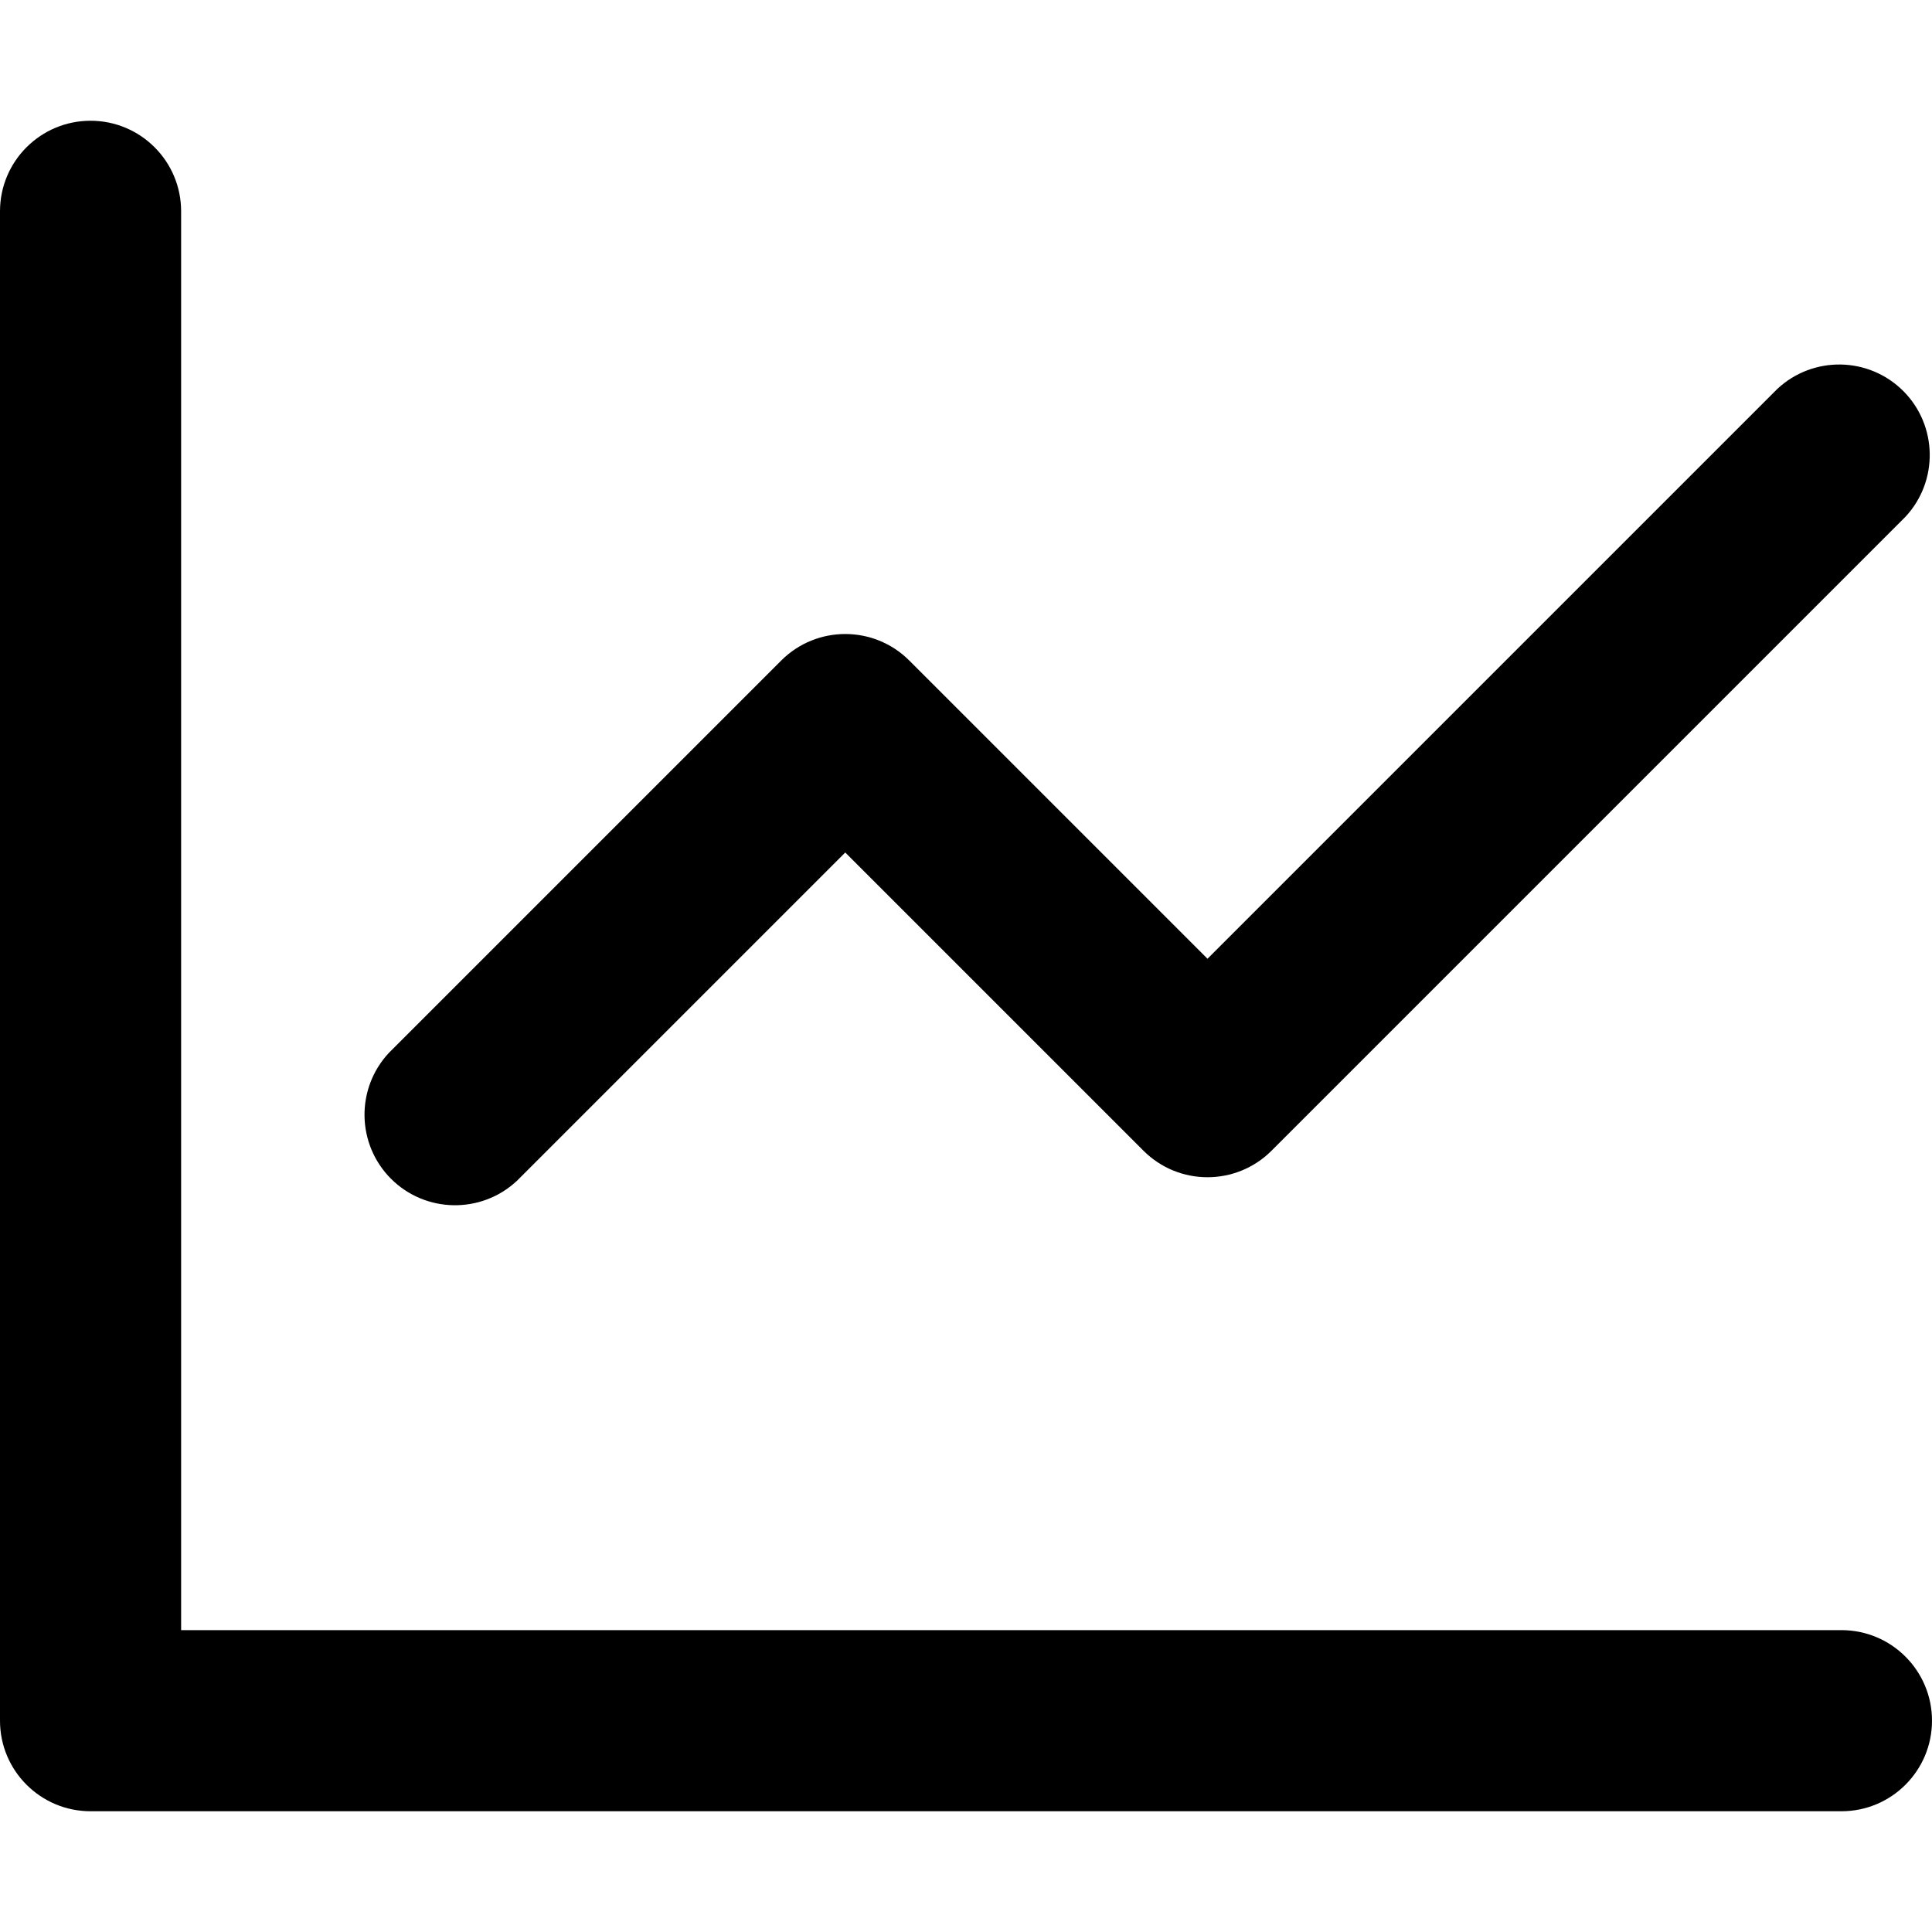
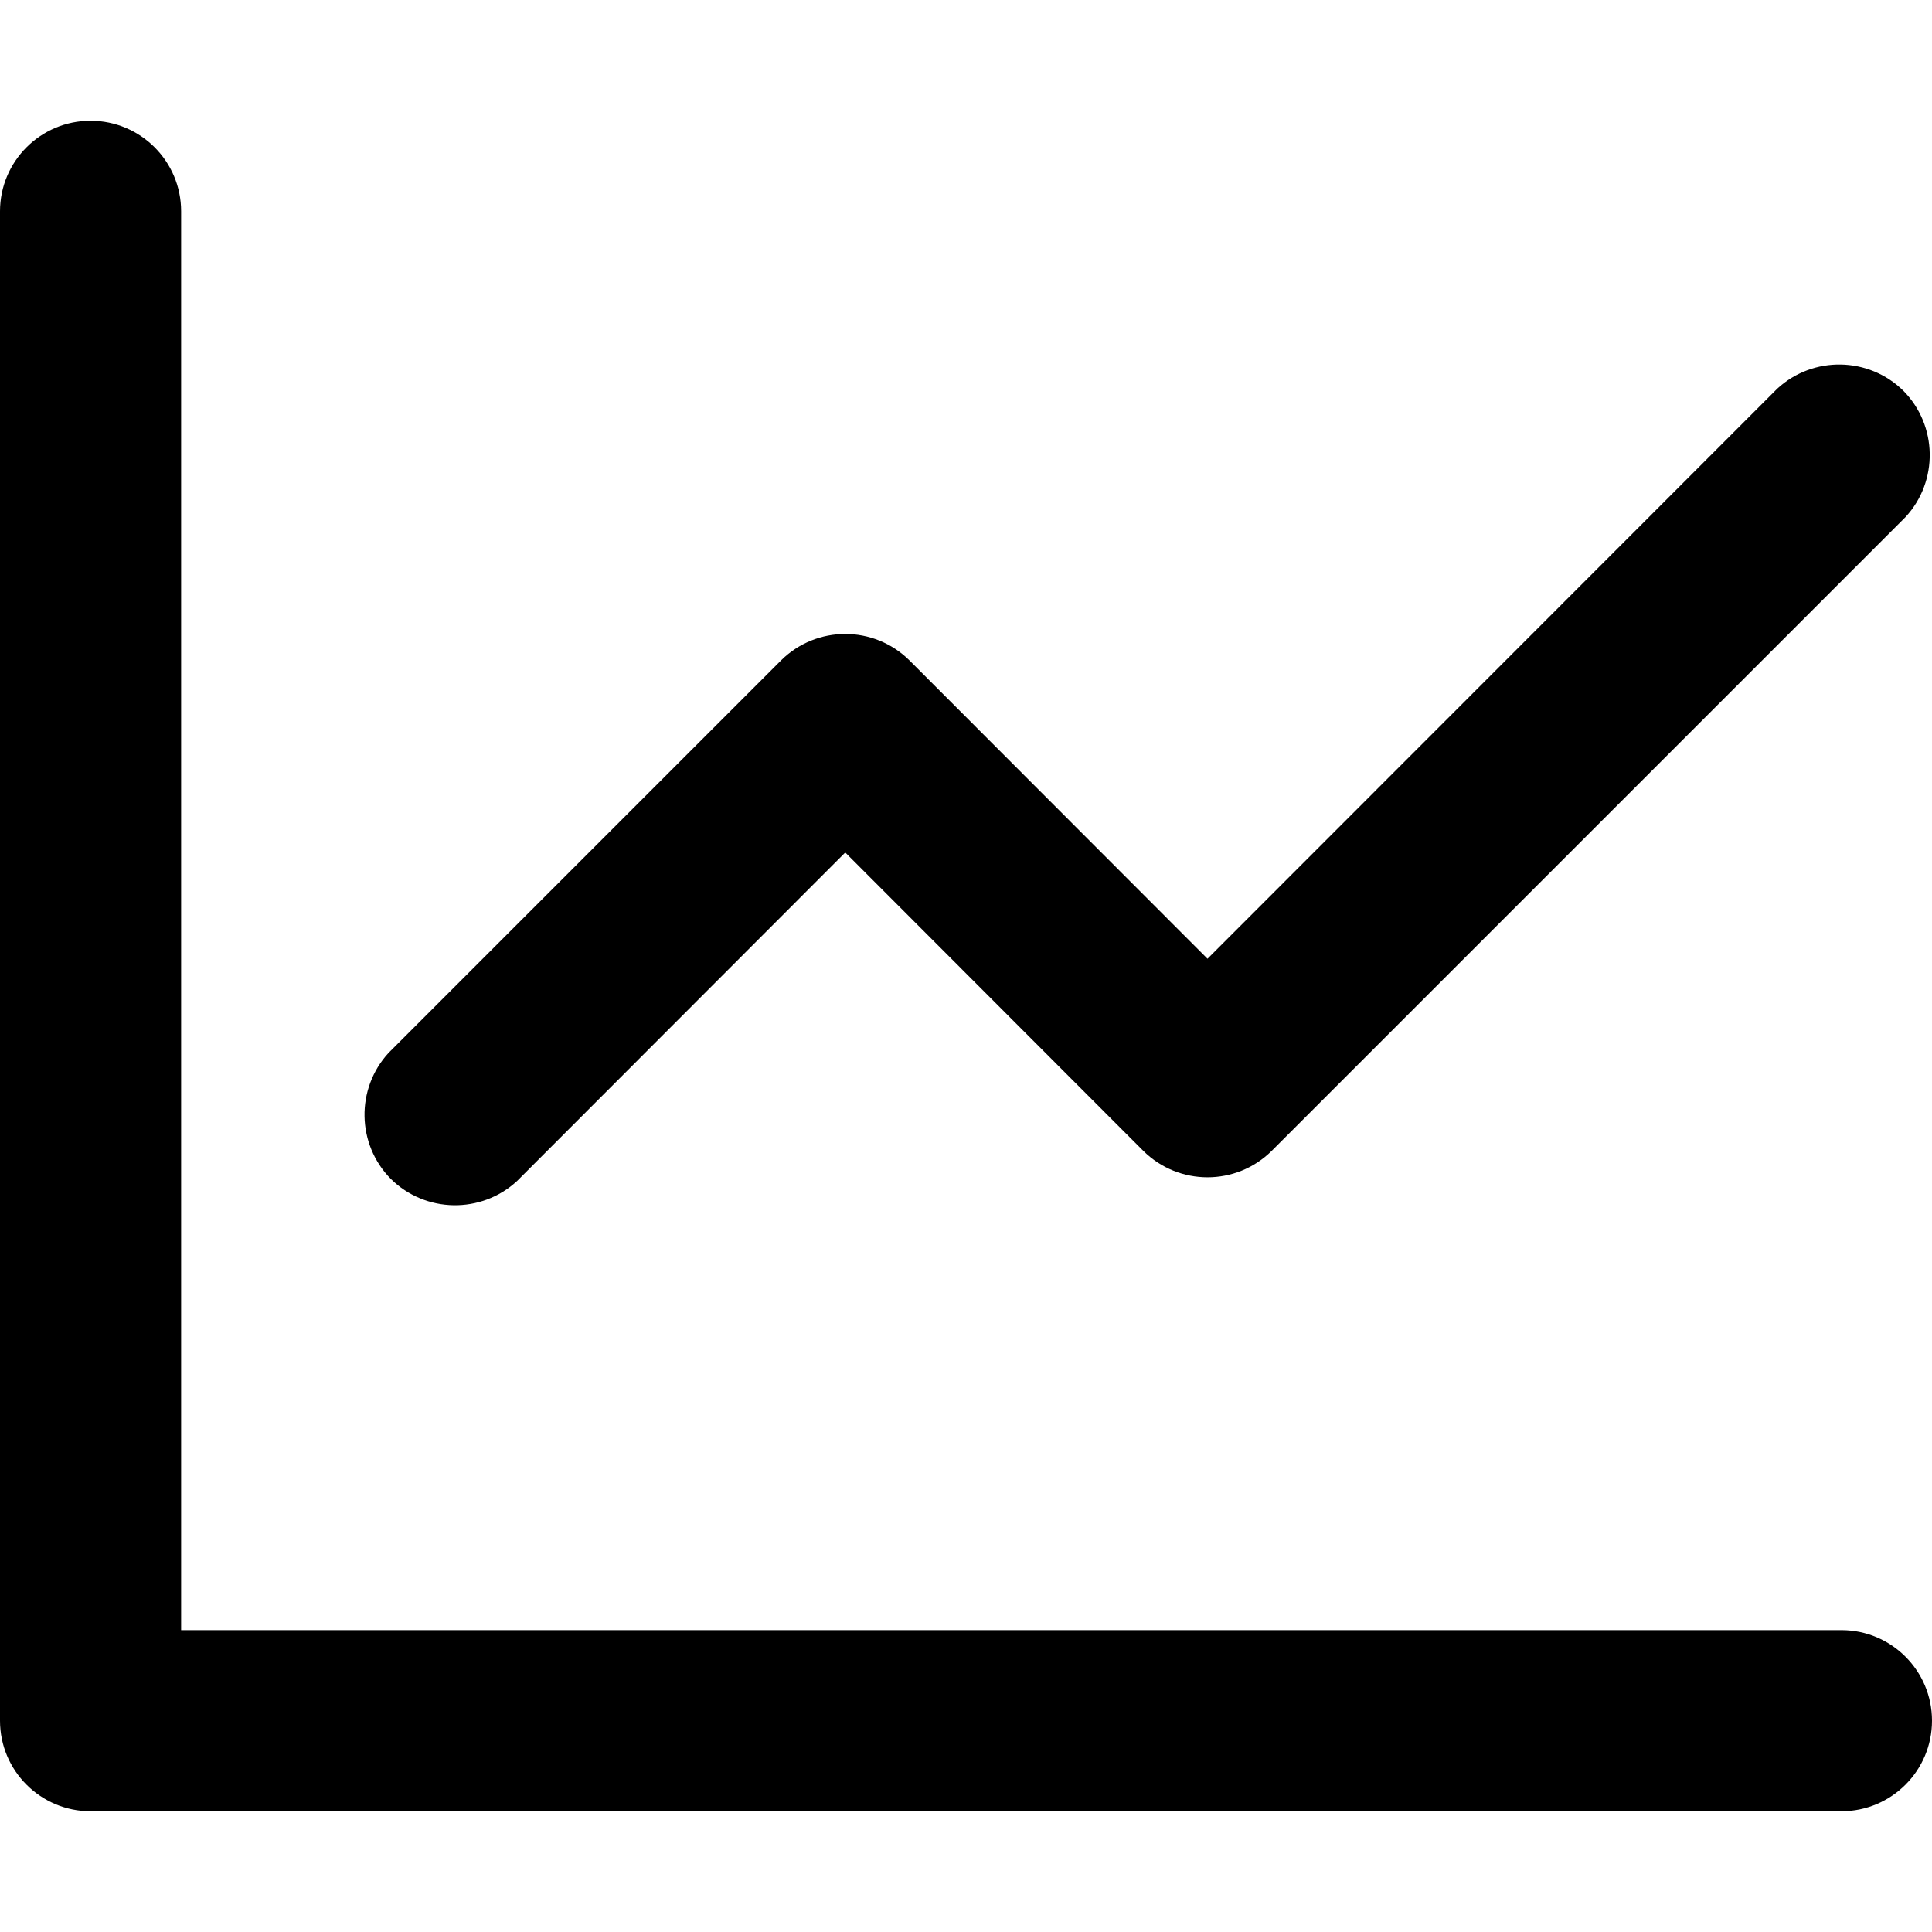
- <svg xmlns="http://www.w3.org/2000/svg" role="img" viewBox="0 0 16 16">
-   <path d="M1.5 1.75V13.5h13.75a.75.75 0 0 1 0 1.5H.75a.75.75 0 0 1-.75-.75V1.75a.75.75 0 0 1 1.5 0Zm14.28 2.53-5.25 5.25a.75.75 0 0 1-1.06 0L7 7.06 4.28 9.78a.751.751 0 0 1-1.042-.018.751.751 0 0 1-.018-1.042l3.25-3.25a.75.75 0 0 1 1.06 0L10 7.94l4.72-4.72a.751.751 0 0 1 1.042.018.751.751 0 0 1 .018 1.042Z" />
+ <svg xmlns="http://www.w3.org/2000/svg" role="img" viewBox="0 0 24 24">
+   <path d="M 2.25 2.625 L 2.25 20.25 L 22.875 20.25 C 23.496 20.25 24 20.754 24 21.375 C 24 21.996 23.496 22.5 22.875 22.5 L 1.125 22.5 C 0.504 22.5 0 21.996 0 21.375 L 0 2.625 C 0 2.004 0.504 1.5 1.125 1.5 C 1.746 1.5 2.25 2.004 2.25 2.625 Z M 23.672 6.422 L 15.797 14.297 C 15.355 14.734 14.645 14.734 14.203 14.297 L 10.5 10.59 L 6.422 14.672 C 5.977 15.082 5.285 15.07 4.855 14.645 C 4.43 14.215 4.418 13.523 4.828 13.078 L 9.703 8.203 C 10.145 7.766 10.855 7.766 11.297 8.203 L 15 11.91 L 22.078 4.828 C 22.523 4.418 23.215 4.43 23.645 4.855 C 24.07 5.285 24.082 5.977 23.672 6.422 Z M 23.672 6.422 " />
</svg>
